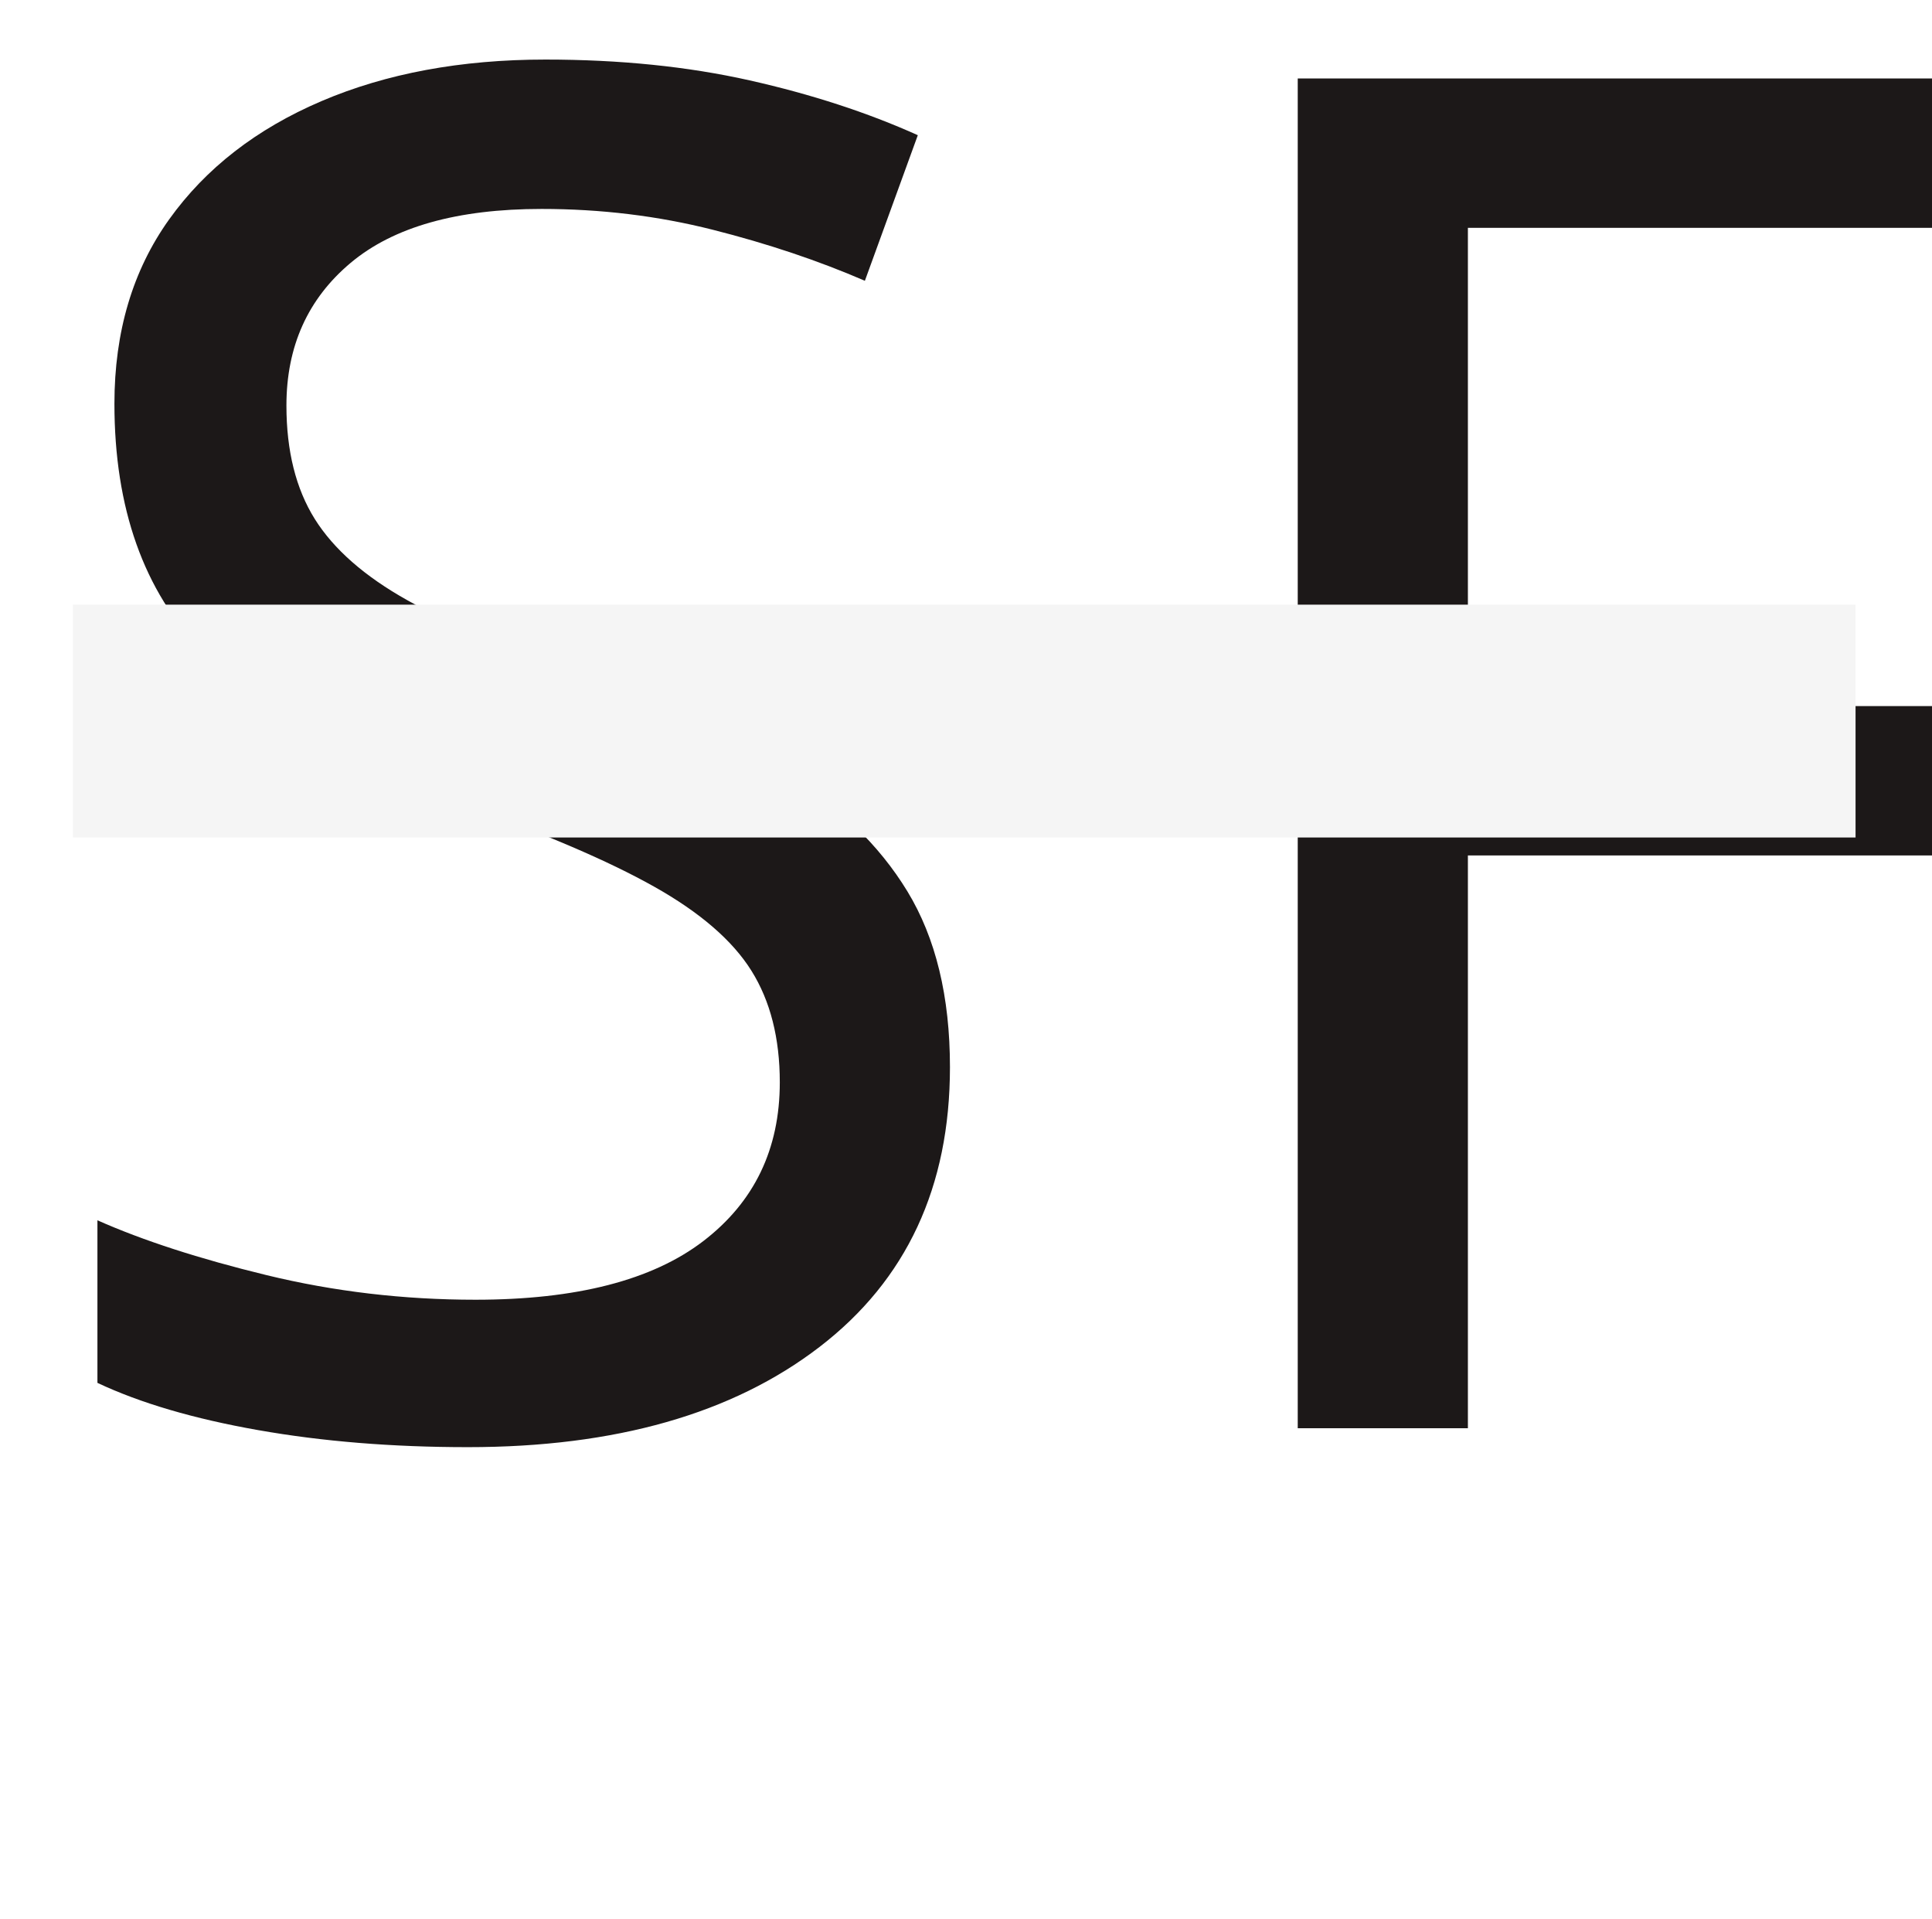
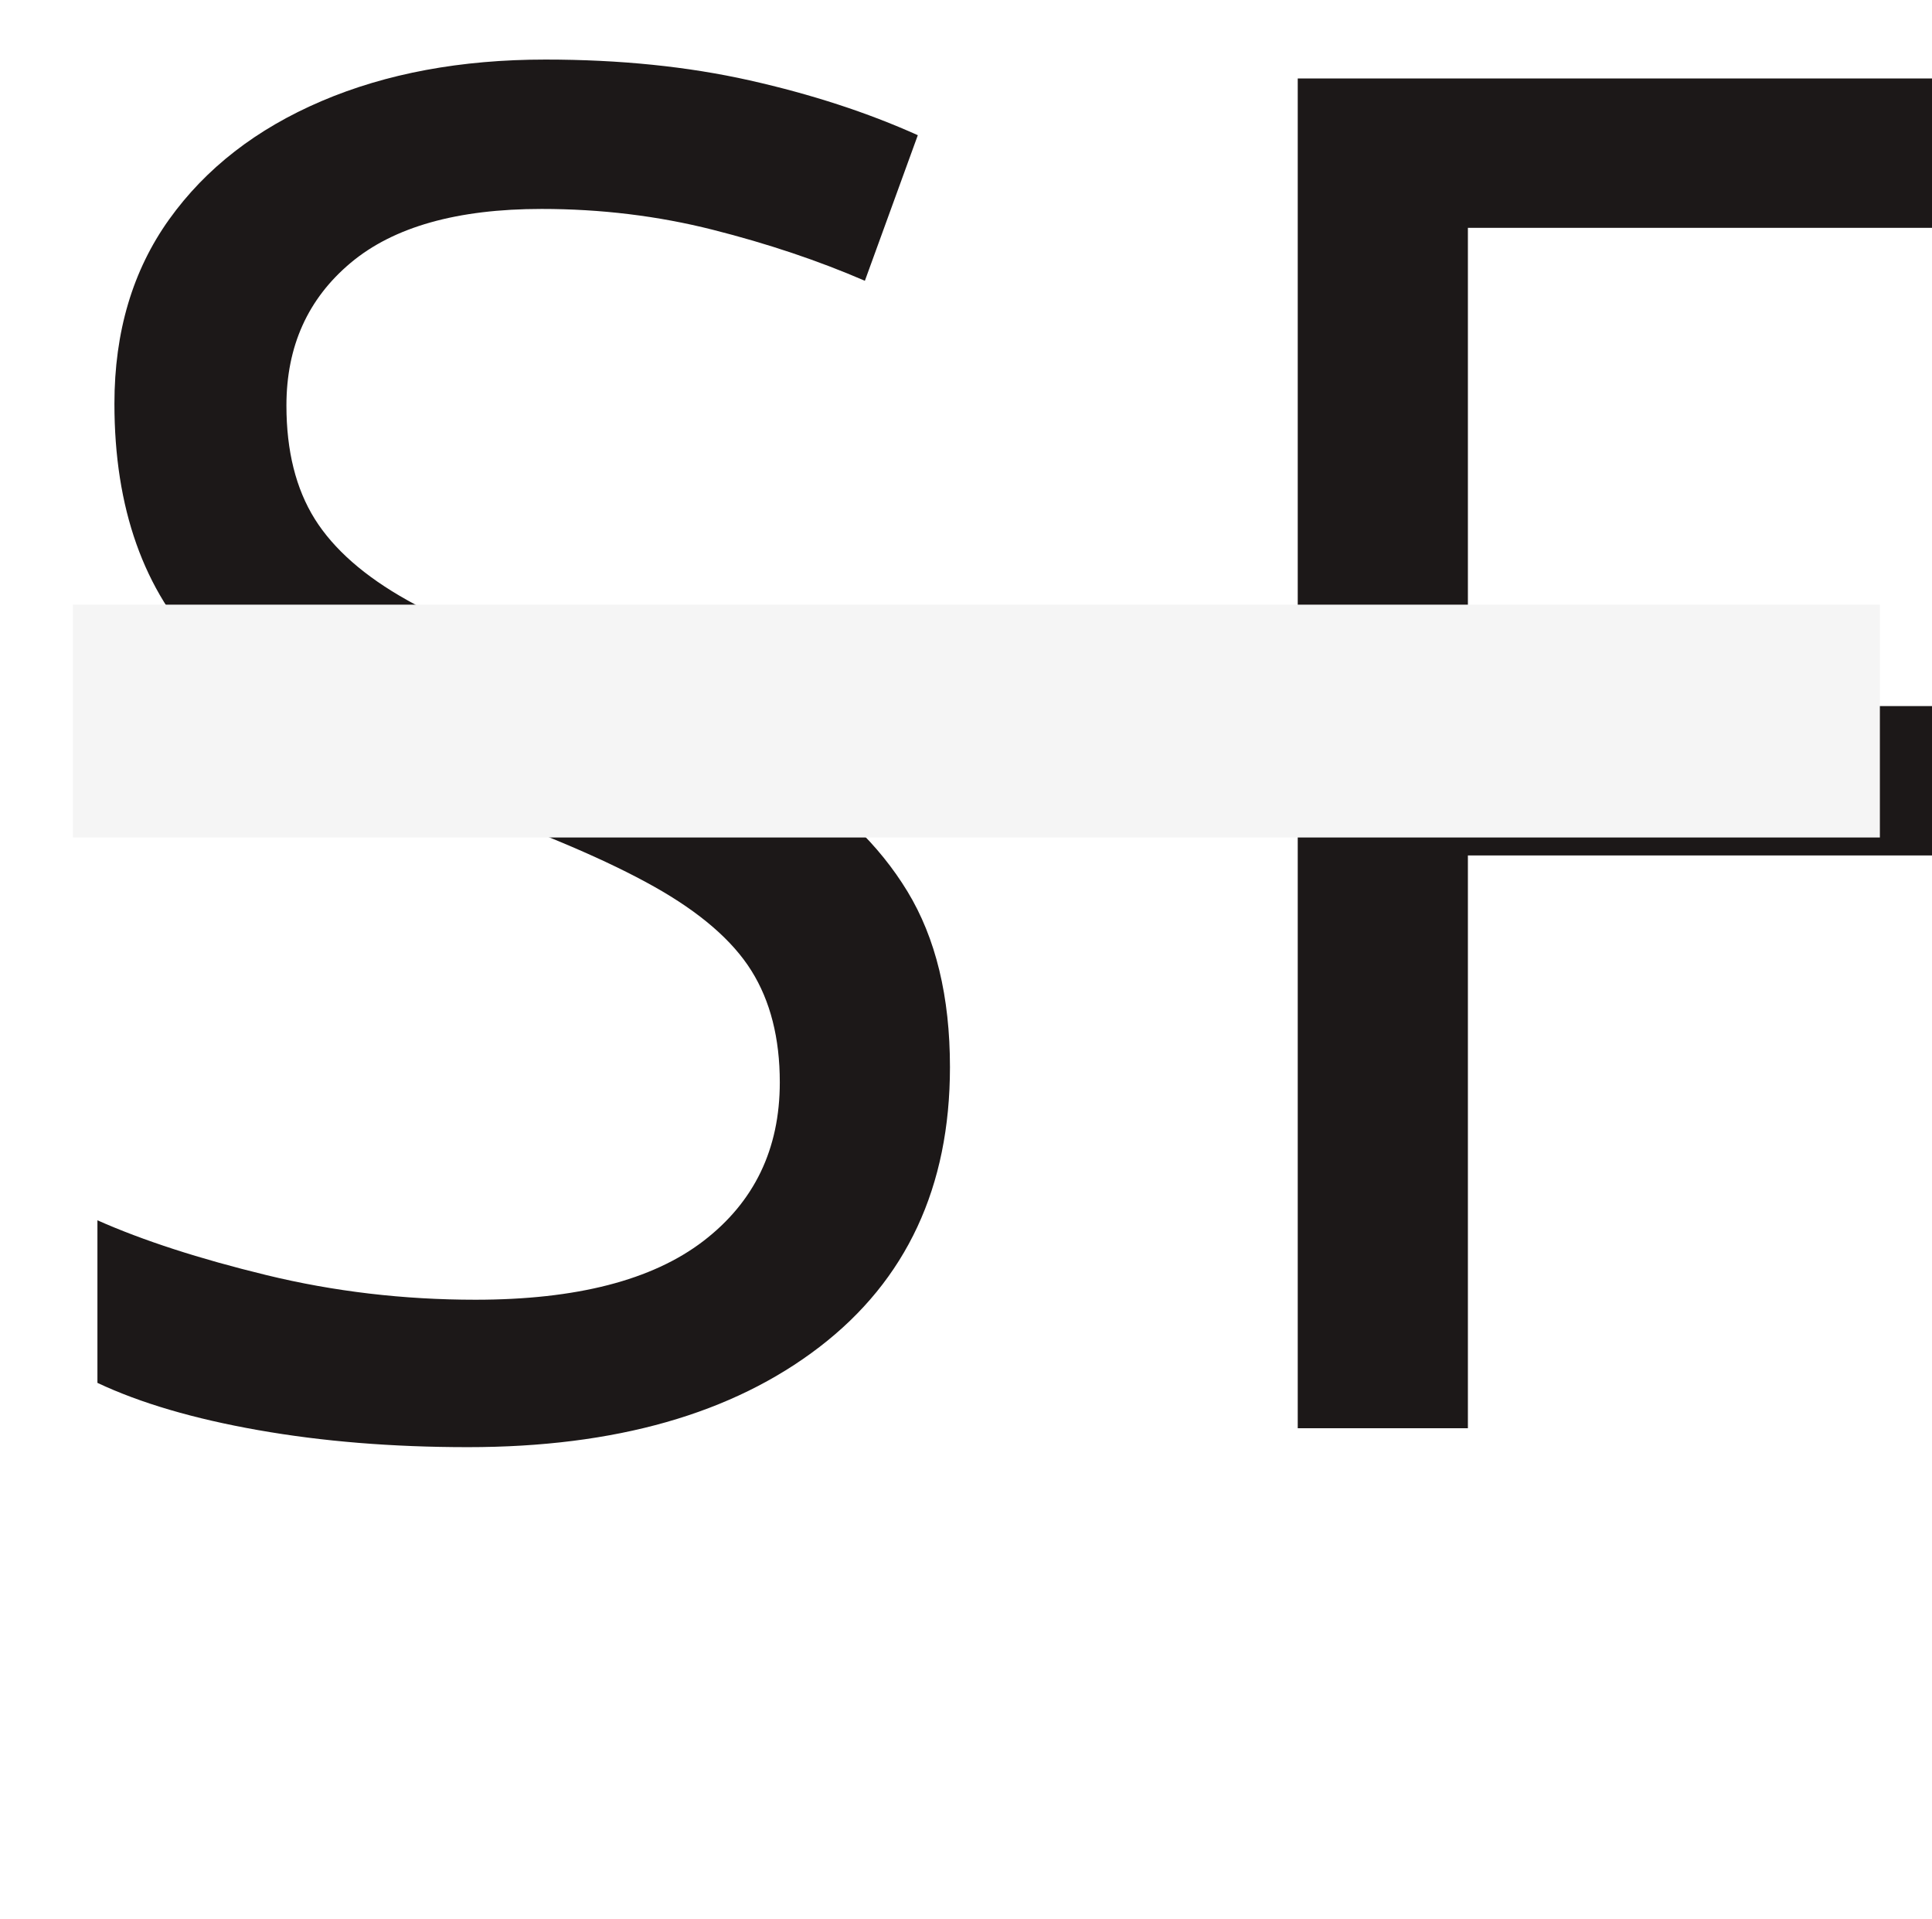
<svg xmlns="http://www.w3.org/2000/svg" width="556" height="552" viewBox="0 0 556 552">
+   <defs>
+     <style>
+       .cls-1 {
+         fill: #1c1818;
+         font-size: 544px;
+         font-family: ITCAvantGardePro-Md, ITC Avant Garde Gothic Pro;
+         font-weight: 500;
+         letter-spacing: 0.04em;
+       }
+ 
+       .cls-2 {
+         fill: #f5f5f5;
+       }
+     </style>
+   </defs>
  <g id="Group_16" data-name="Group 16" transform="translate(-758 -212)">
-     <text id="SF" transform="translate(1036 623)" fill="#1c1818" font-size="544" font-family="ITCAvantGardePro-Md, ITC Avant Garde Gothic Pro" font-weight="500" letter-spacing="0.04em">
+     <text id="SF" class="cls-1" transform="translate(1036 623)">
      <tspan x="-277.712" y="0">SF</tspan>
    </text>
-     <rect id="Rectangle_12" data-name="Rectangle 12" width="513" height="67" transform="translate(779 386)" fill="#f5f5f5" />
+     <rect id="Rectangle_12" data-name="Rectangle 12" class="cls-2" width="520" height="67" transform="translate(779 386)" />
  </g>
</svg>
